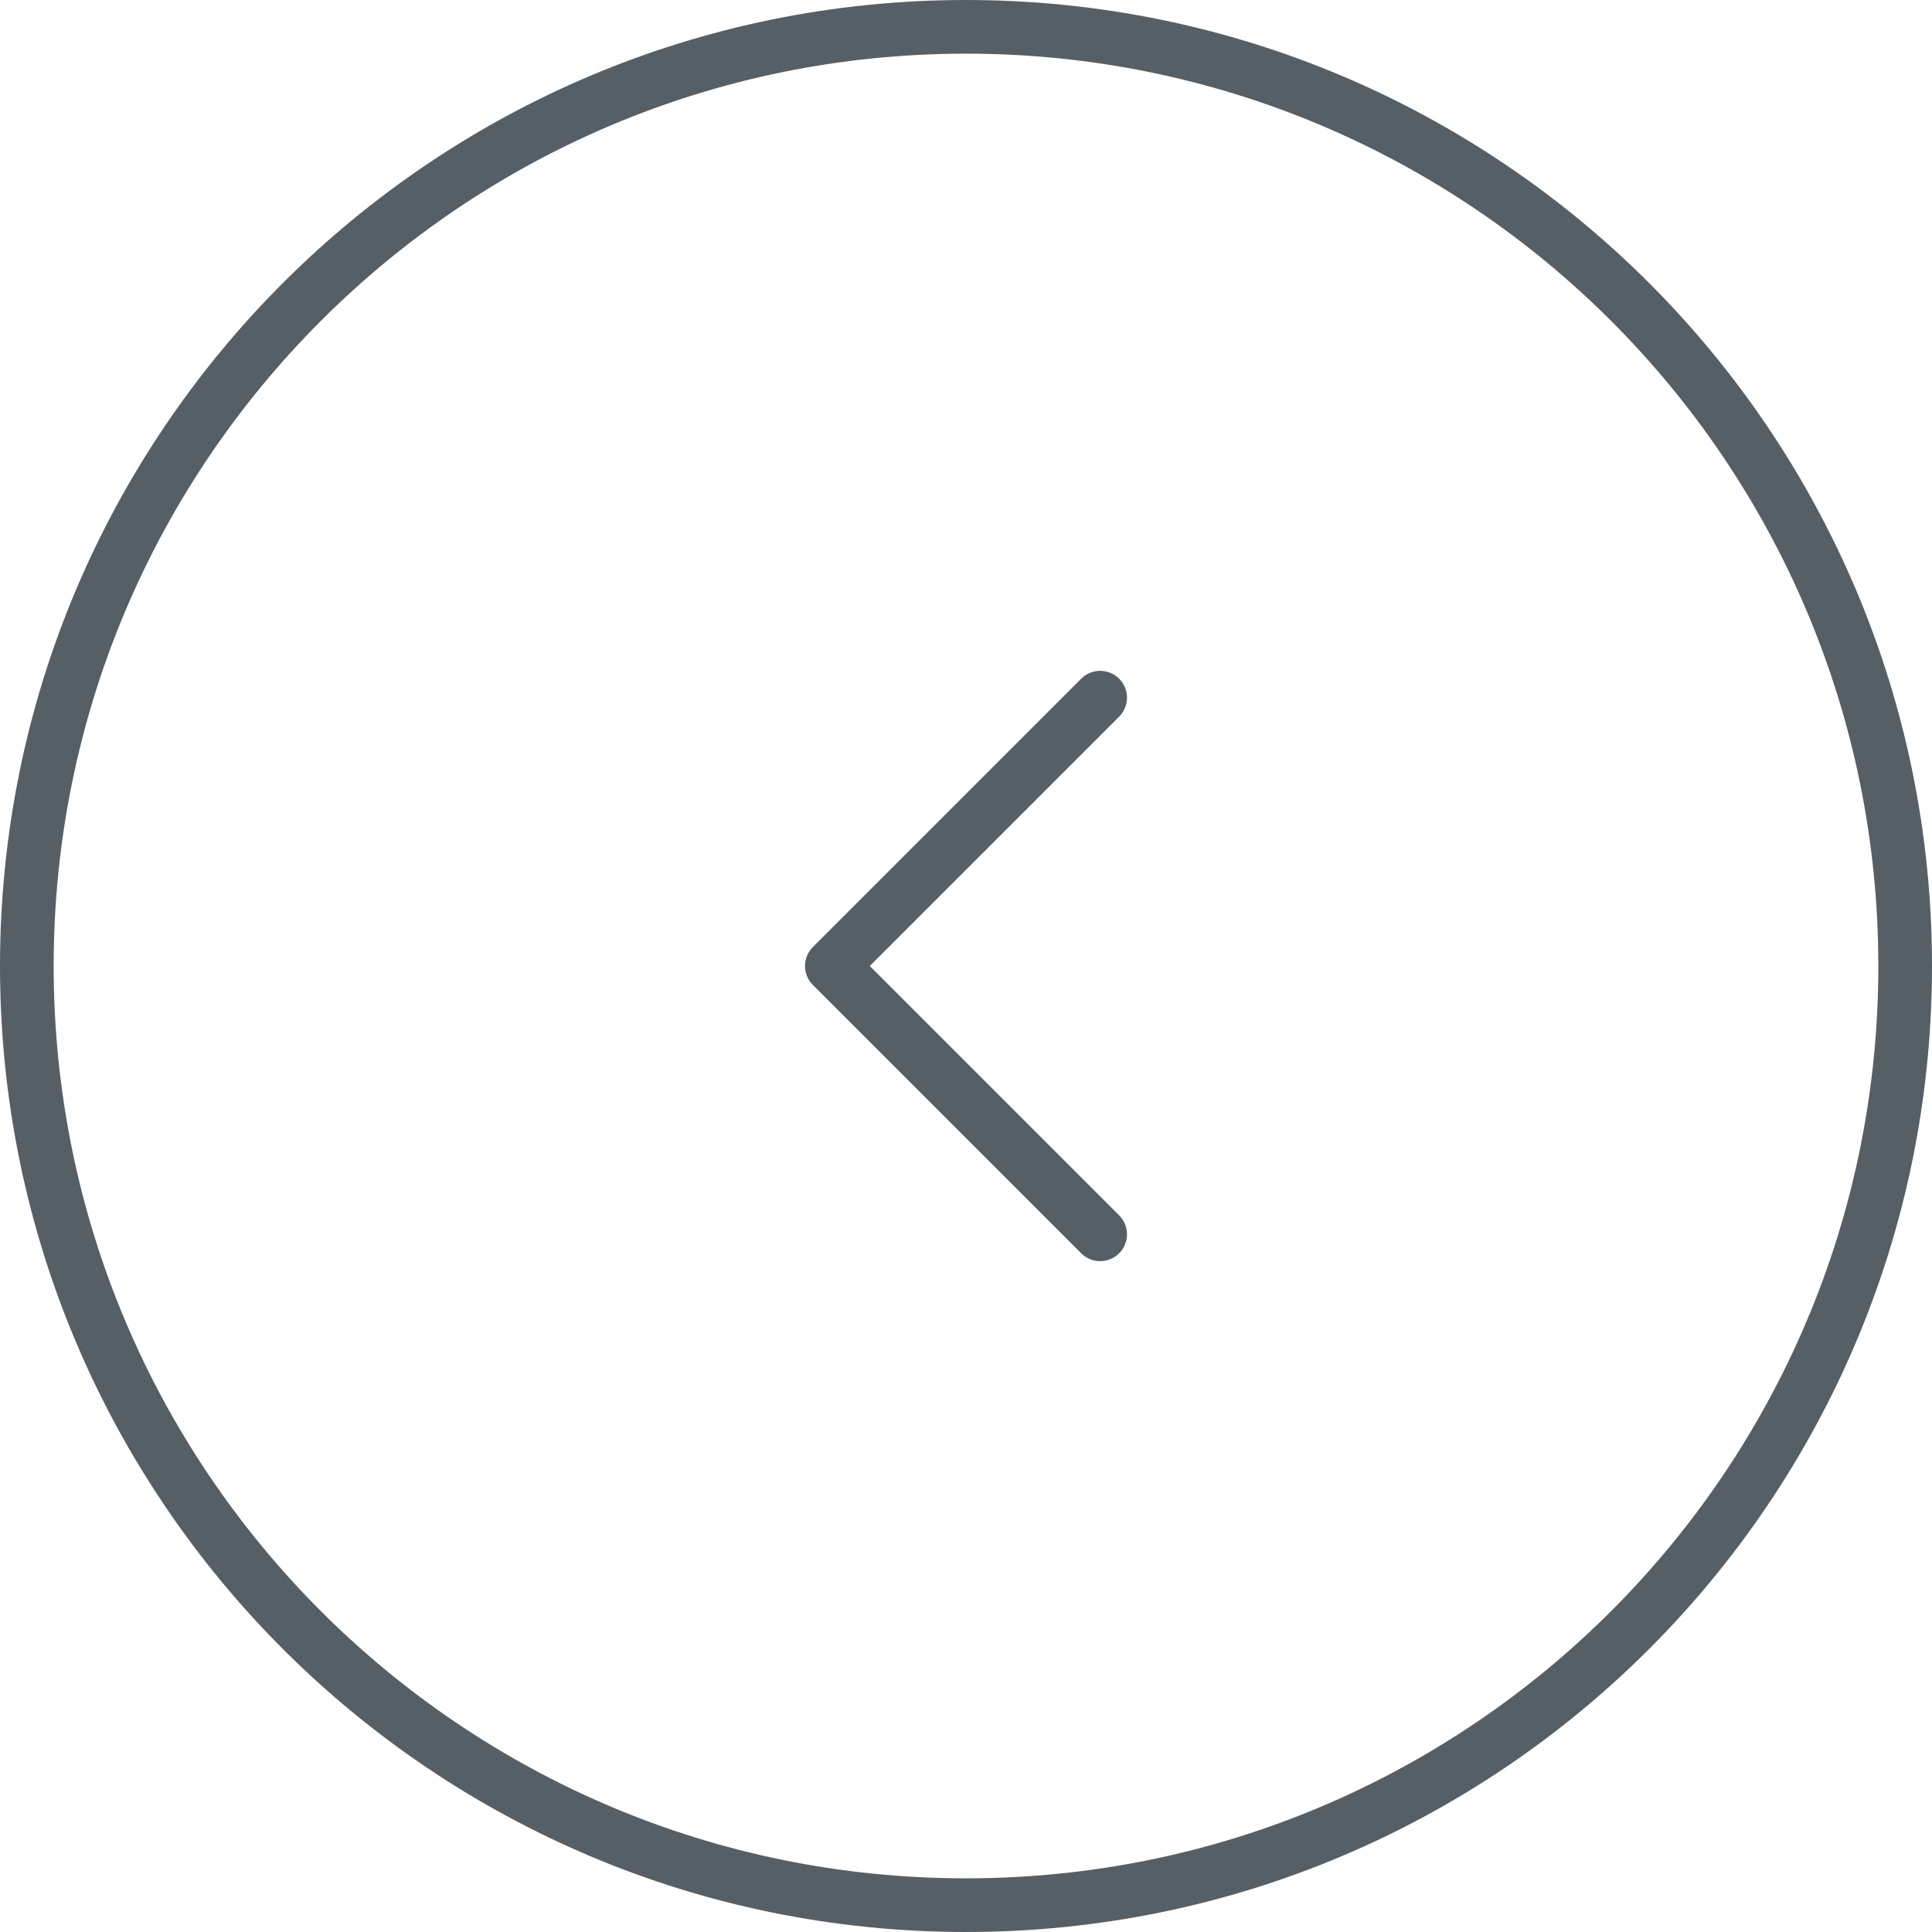
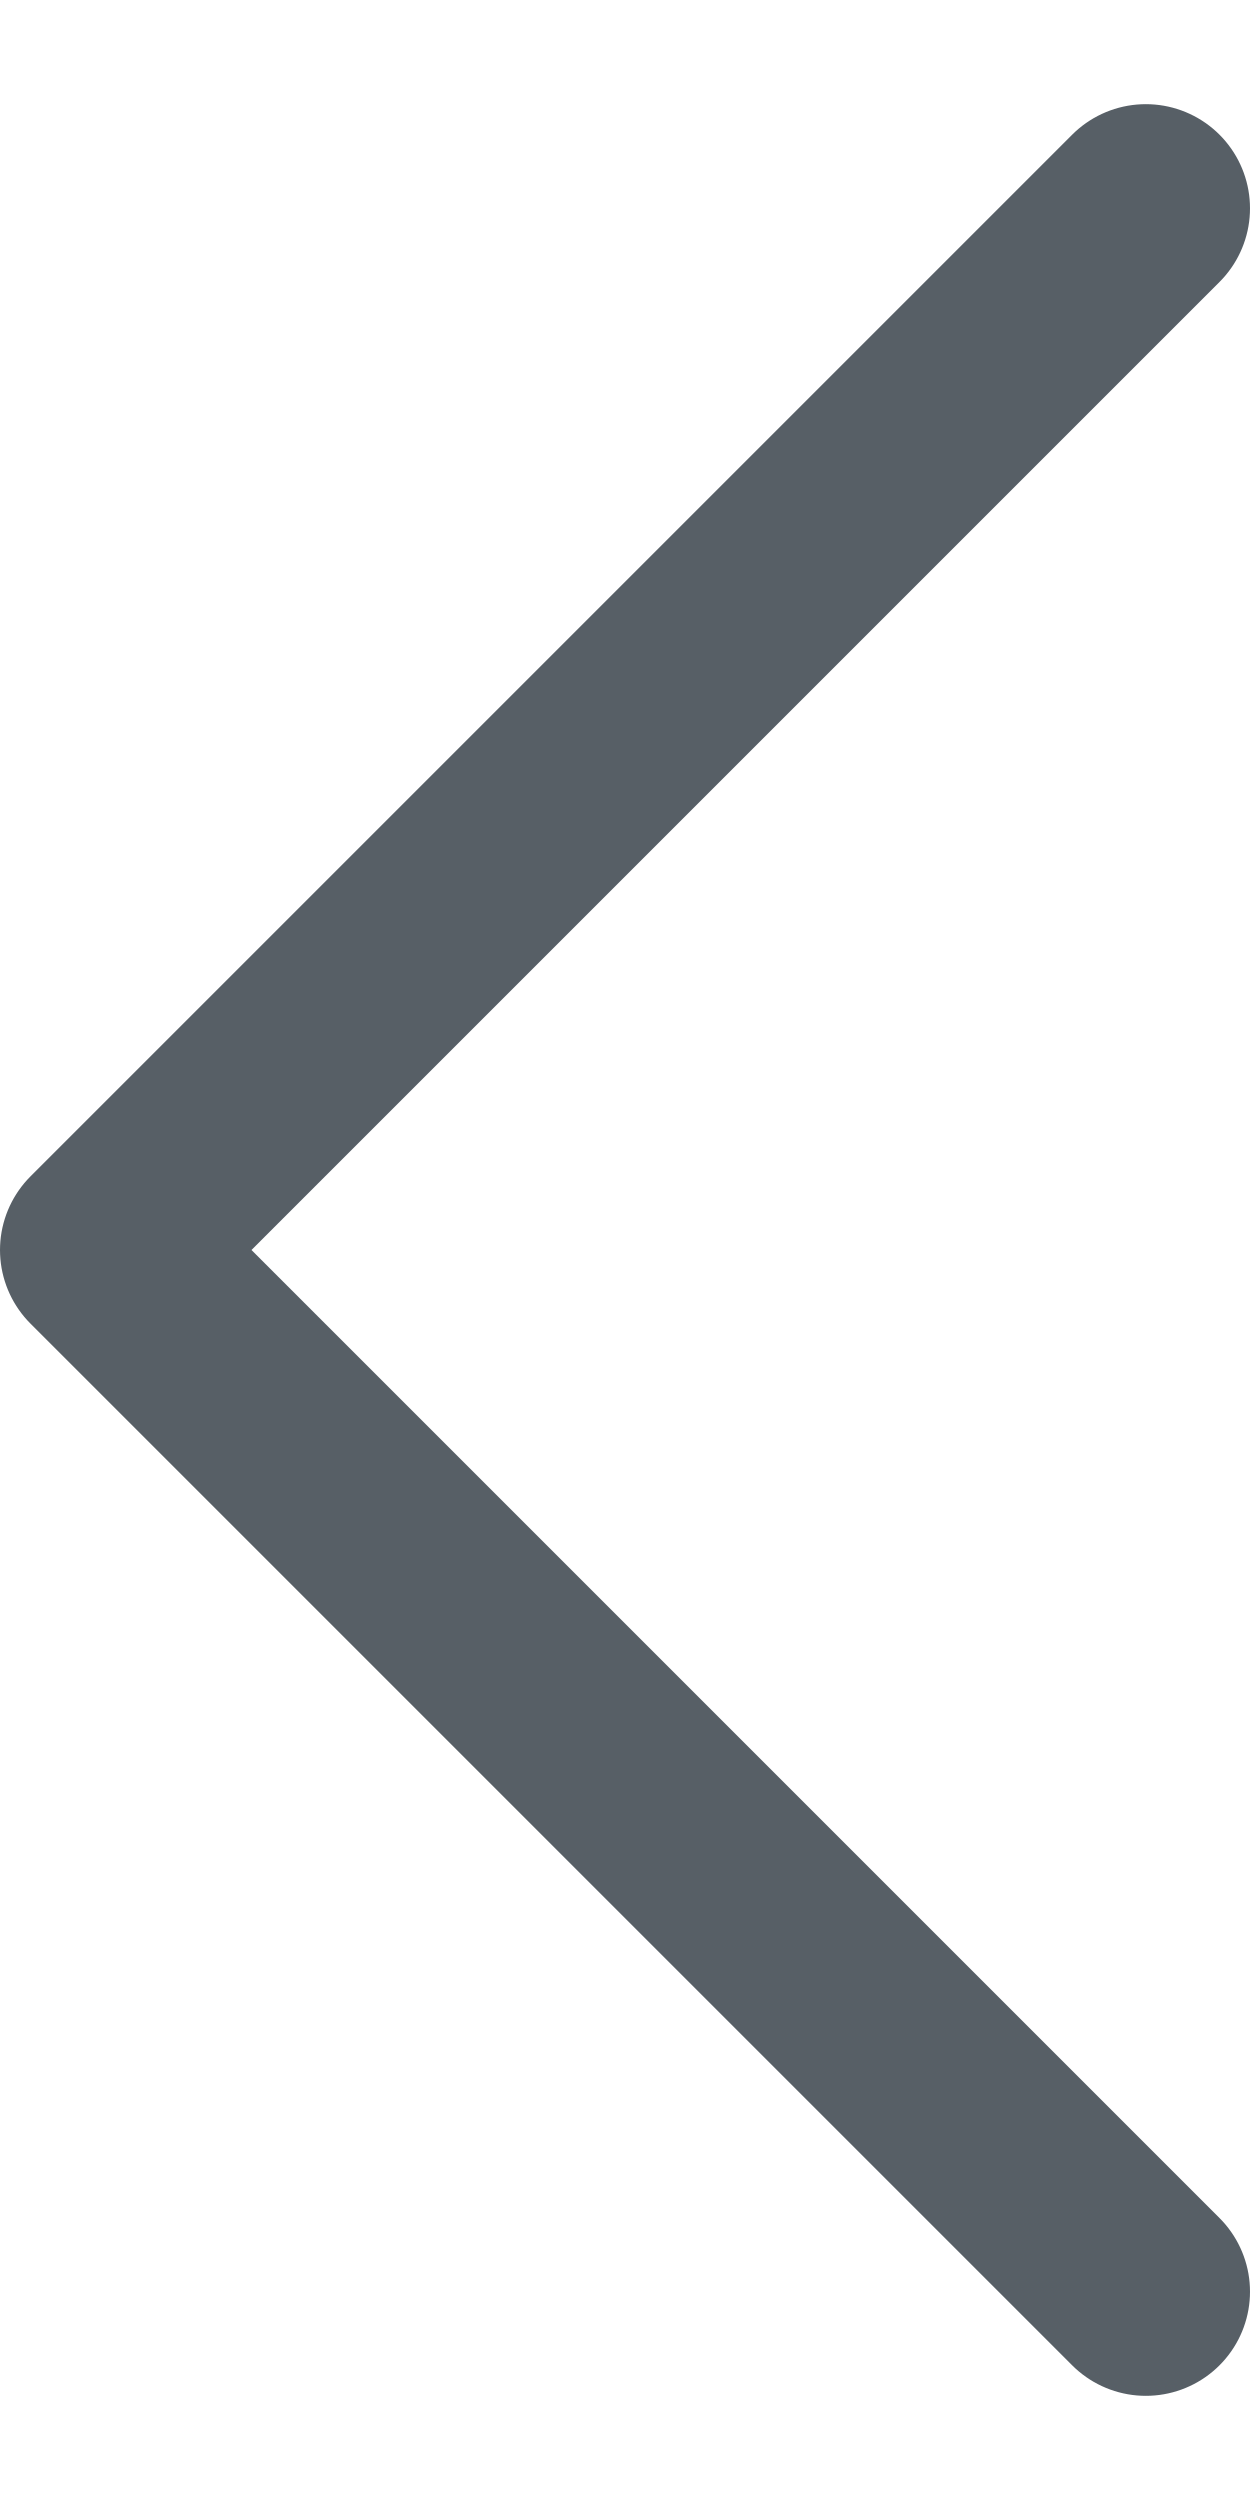
- <svg xmlns="http://www.w3.org/2000/svg" width="36" height="36" viewBox="0 0 36 36" fill="none">
-   <circle cx="18" cy="18" r="17.5" transform="matrix(-1 0 0 1 36 0)" stroke="#575F66" />
-   <path d="M20.5 13L15.5 18L20.5 23" stroke="#575F66" stroke-linecap="round" stroke-linejoin="round" />
+ <svg xmlns="http://www.w3.org/2000/svg" width="6" height="12" viewBox="0 0 6 12" fill="none">
+   <path d="M5.5 1L0.5 6L5.5 11" stroke="#575F66" stroke-linecap="round" stroke-linejoin="round" />
</svg>
